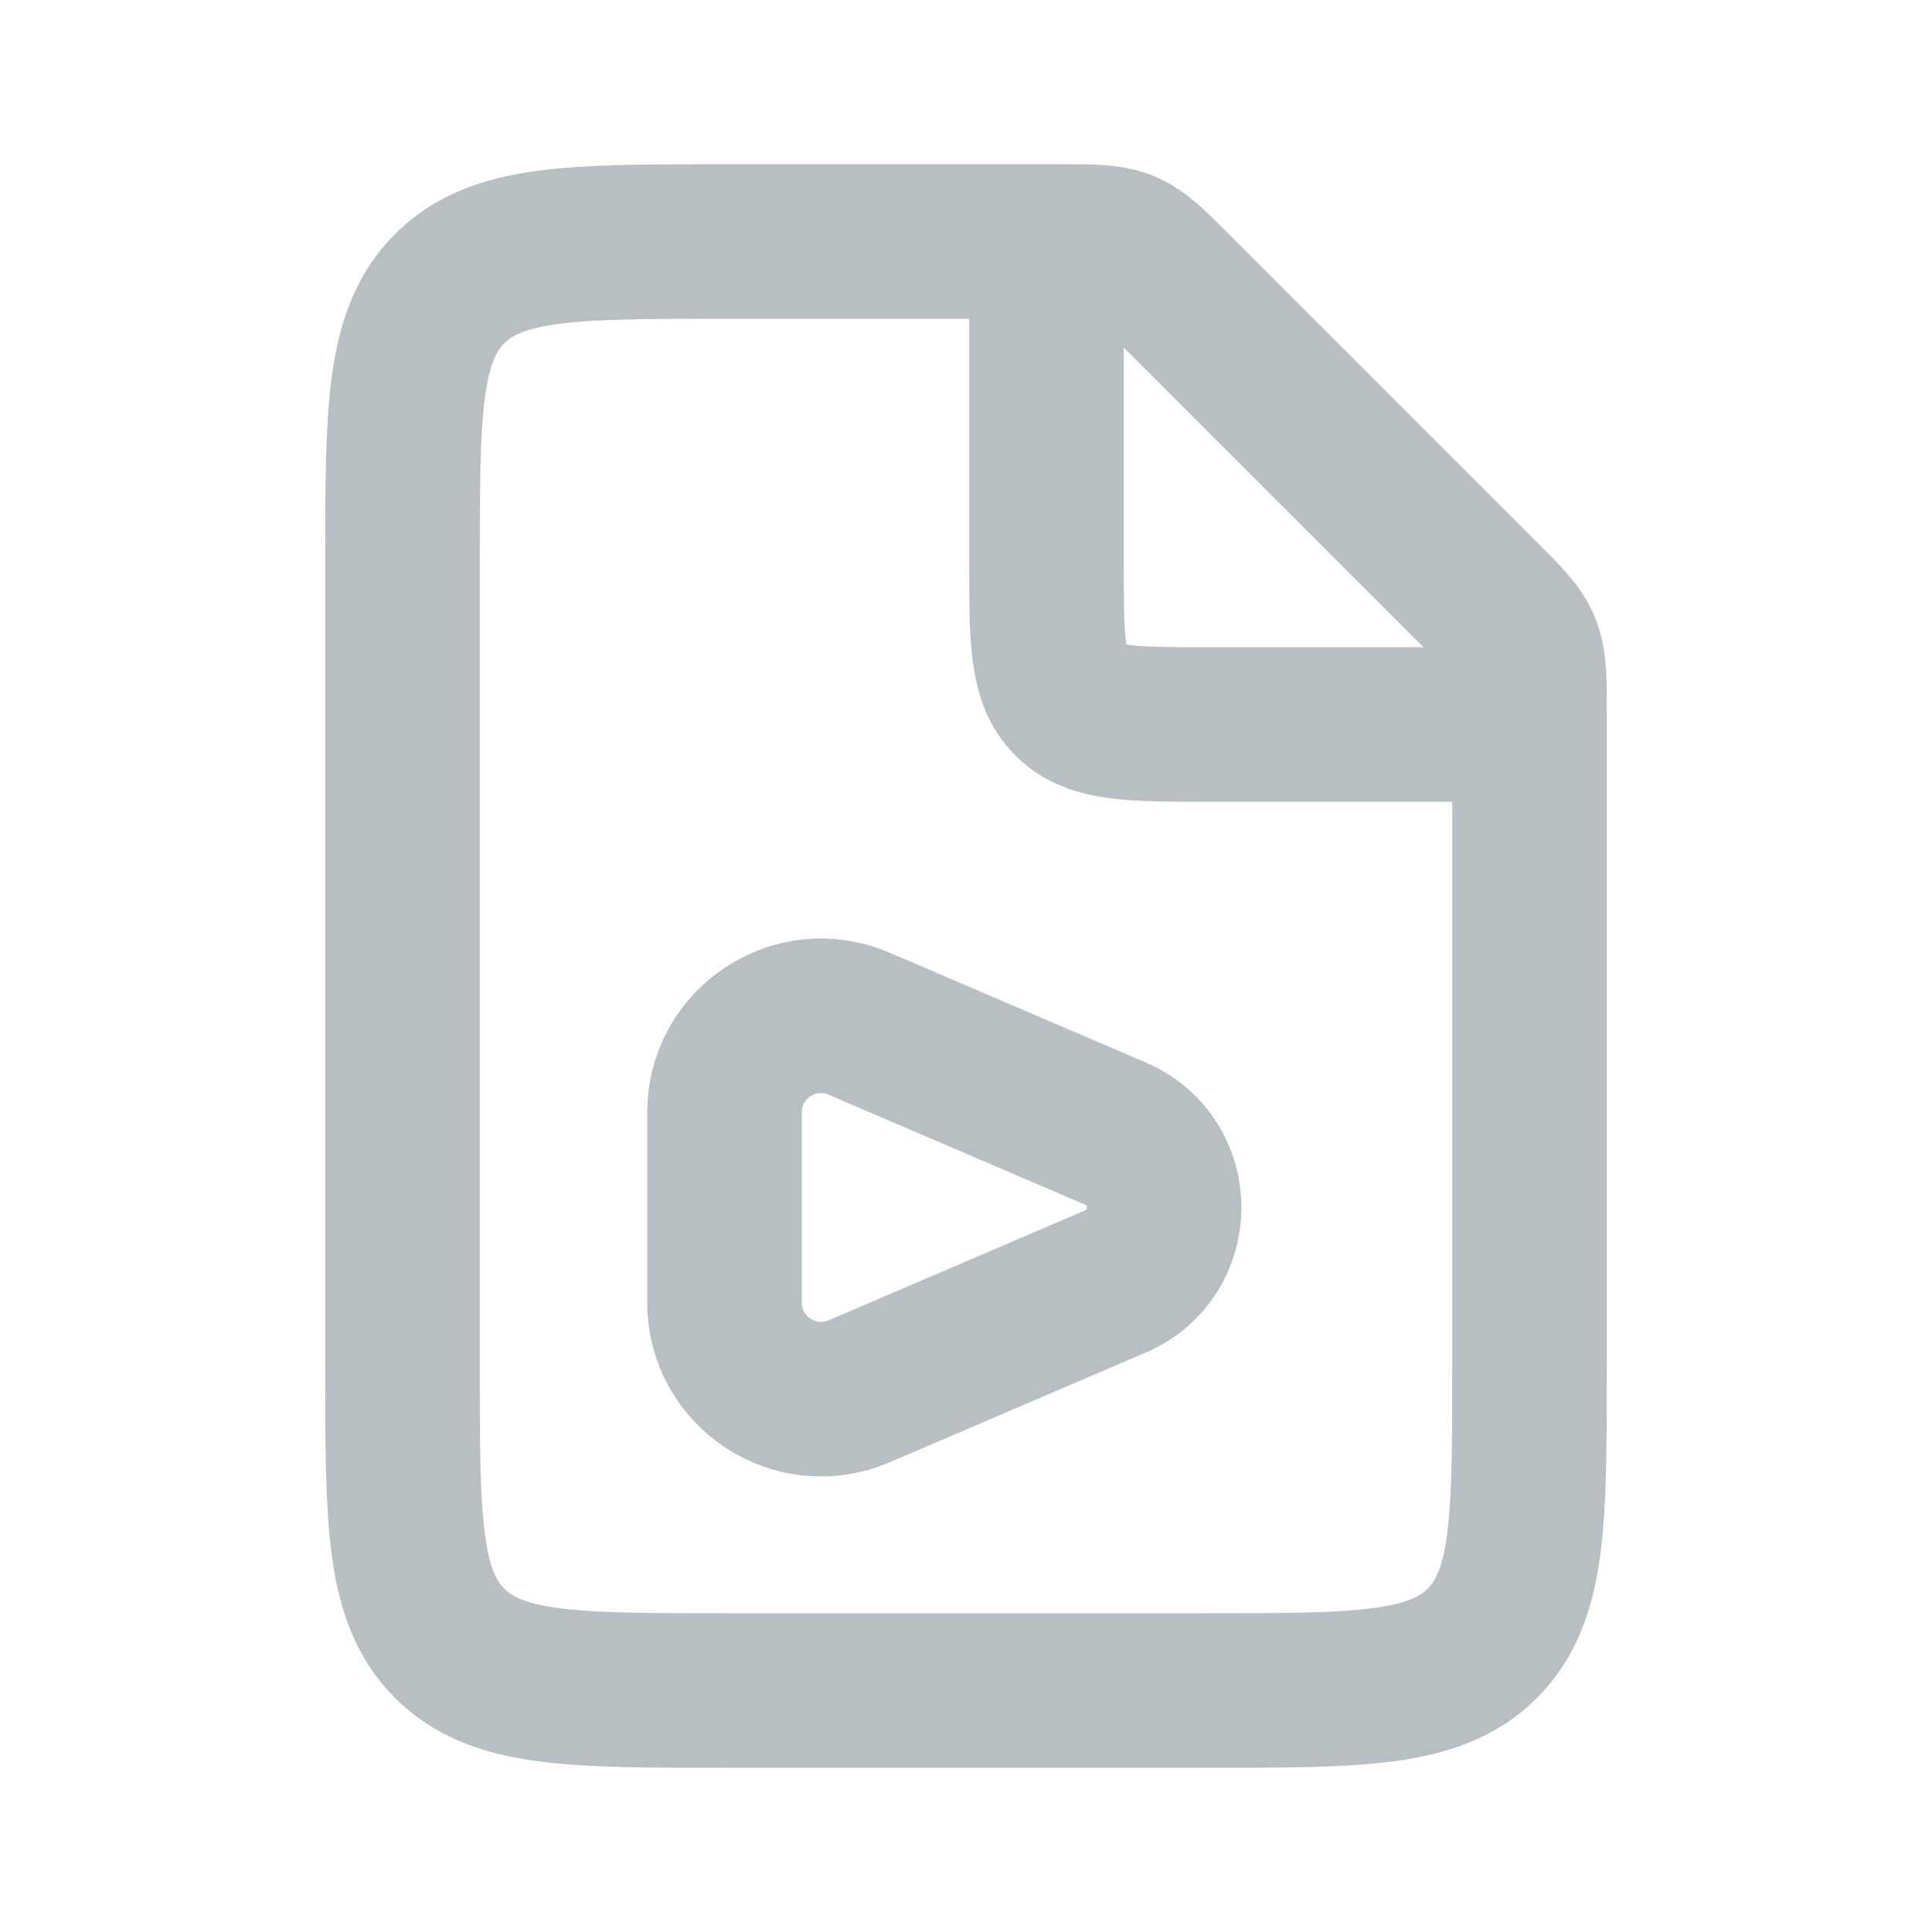
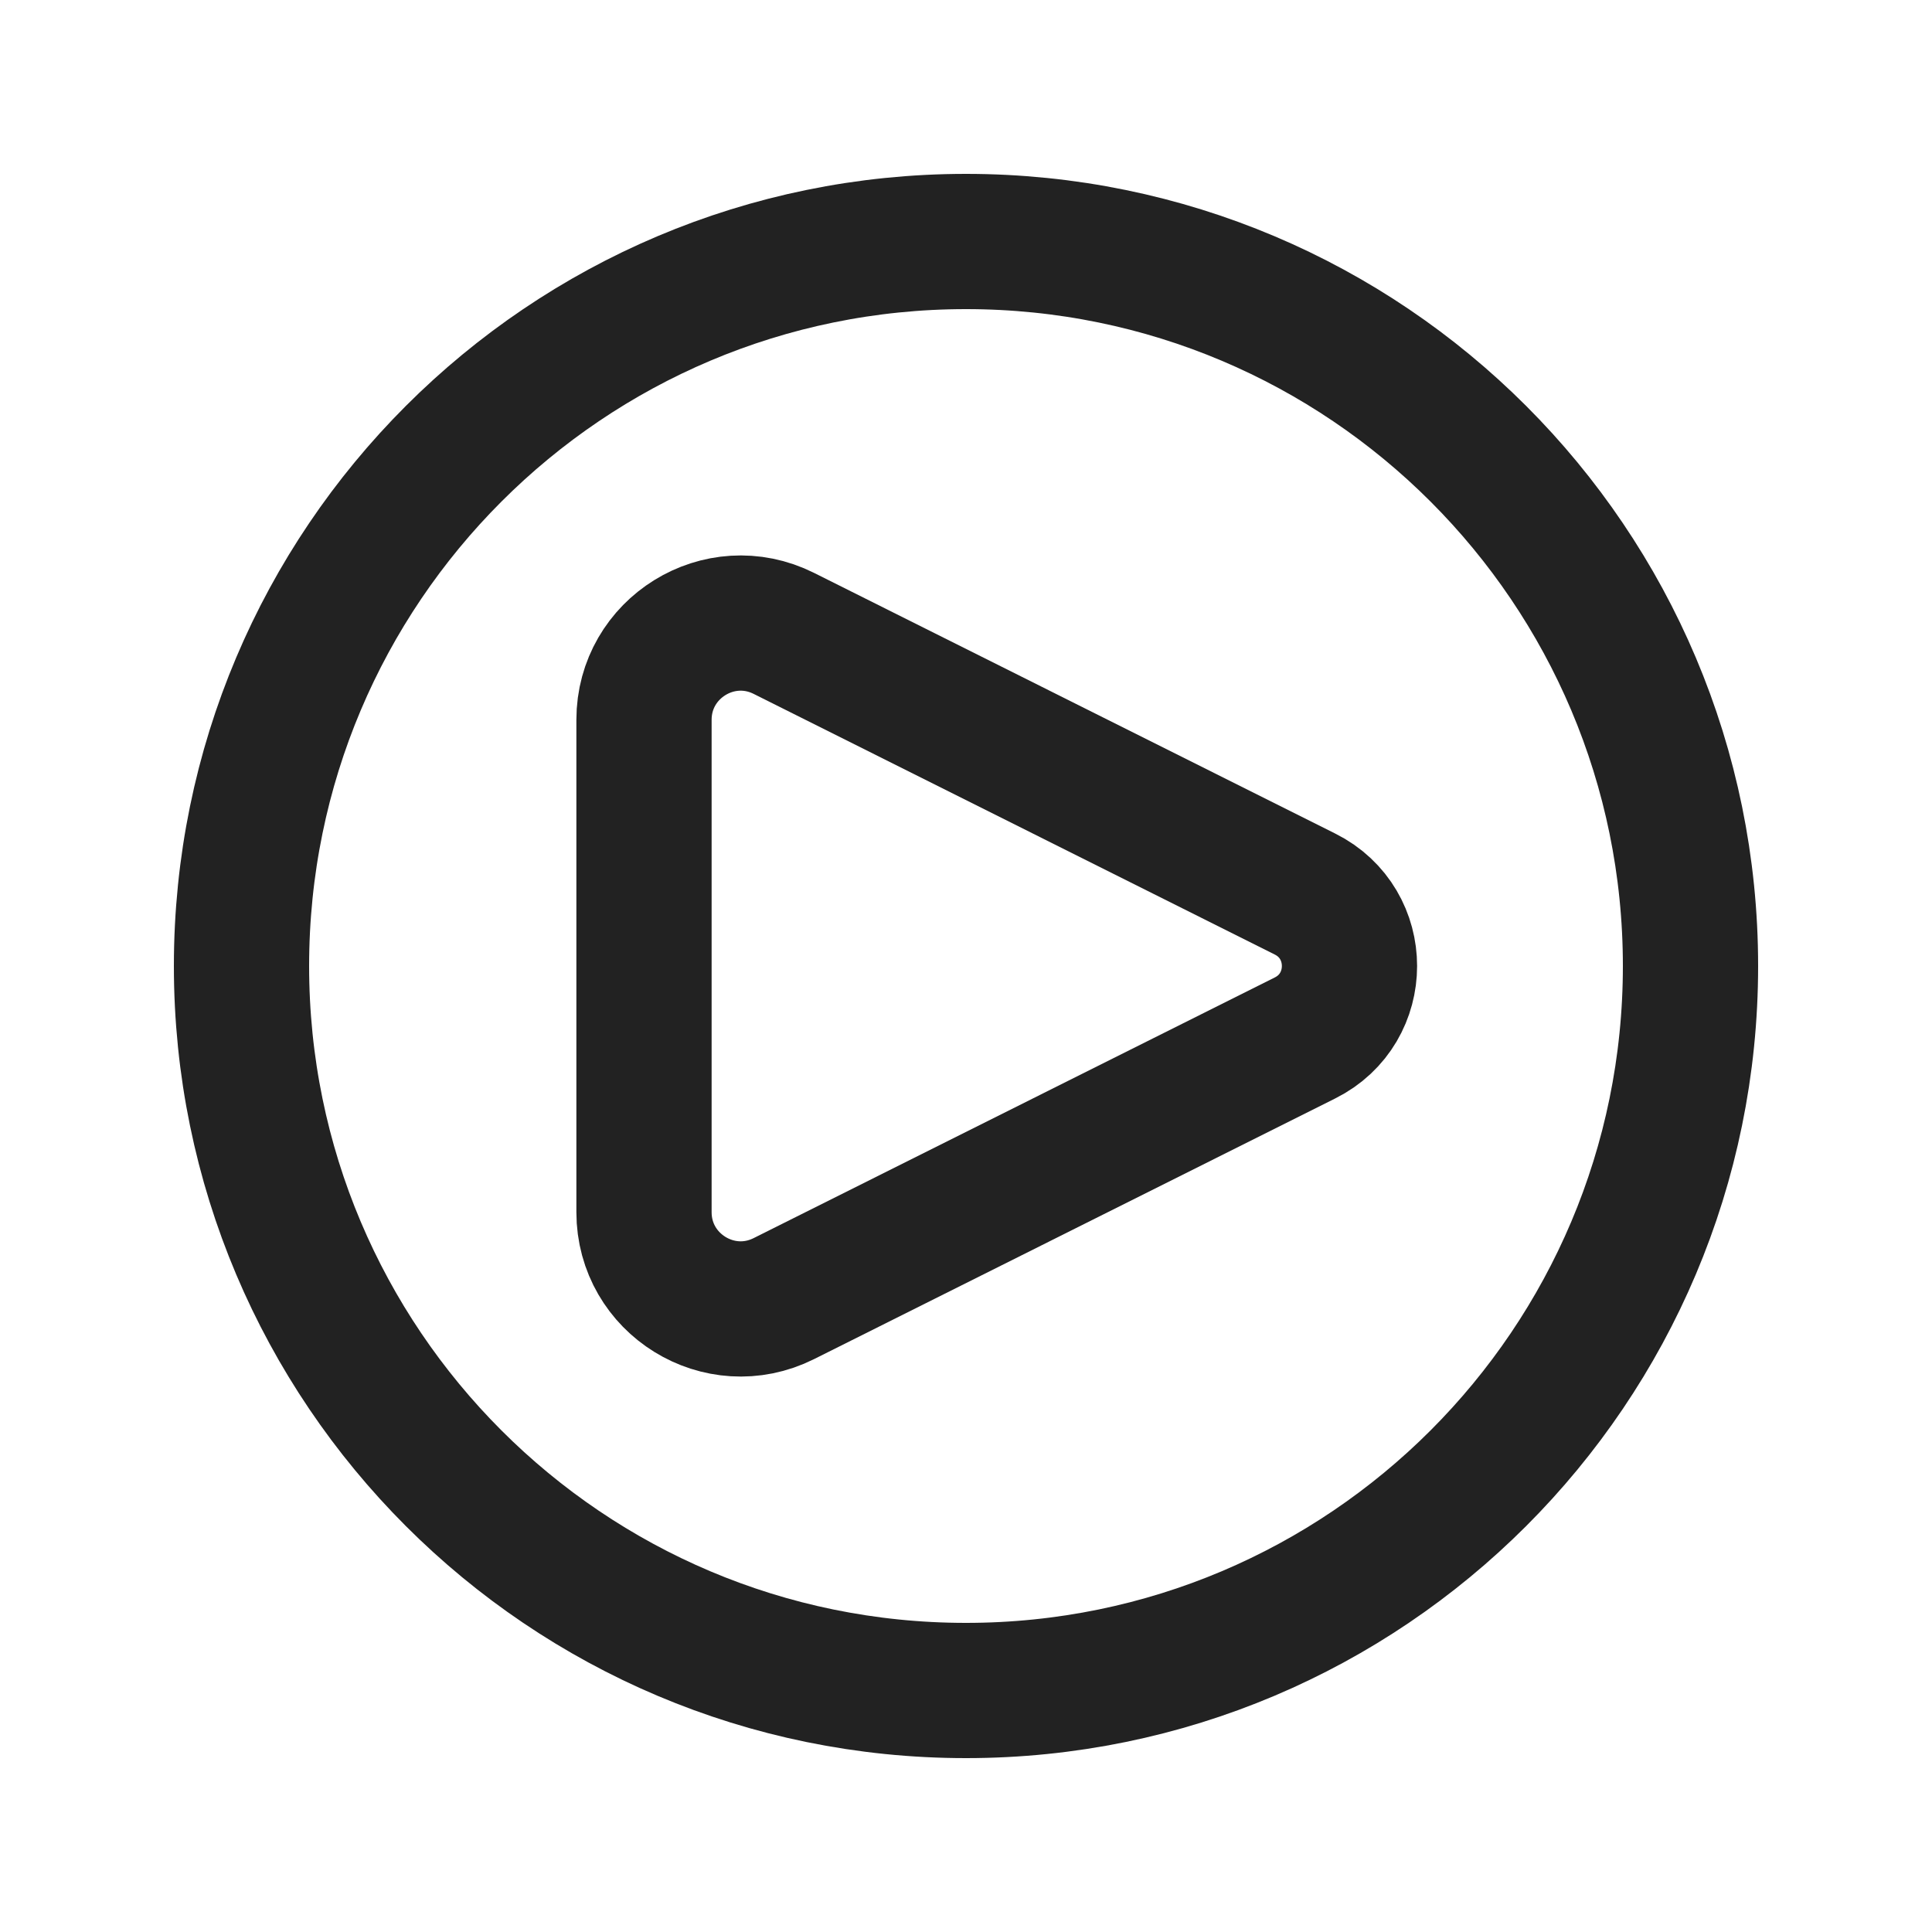
- <svg xmlns="http://www.w3.org/2000/svg" width="800px" height="800px" viewBox="0 0 24 24" fill="none" stroke="#000000" stroke-width="1.92">
+ <svg xmlns="http://www.w3.org/2000/svg" width="800px" height="800px" viewBox="0 0 24 24" fill="none" stroke="#000000" stroke-width="1.68">
  <g id="SVGRepo_bgCarrier" stroke-width="0" />
  <g id="SVGRepo_tracerCarrier" stroke-linecap="round" stroke-linejoin="round" />
  <g id="SVGRepo_iconCarrier">
-     <path d="M13.172 3H9C7.114 3 6.172 3 5.586 3.586C5 4.172 5 5.114 5 7V17C5 18.886 5 19.828 5.586 20.414C6.172 21 7.114 21 9 21H15C16.886 21 17.828 21 18.414 20.414C19 19.828 19 18.886 19 17V8.828C19 8.42 19 8.215 18.924 8.032C18.848 7.848 18.703 7.703 18.414 7.414L14.586 3.586C14.297 3.297 14.152 3.152 13.969 3.076C13.785 3 13.58 3 13.172 3Z" stroke="#b8bfc3" />
-     <path d="M13.855 14.081L10.673 12.717C9.881 12.377 9 12.958 9 13.82V16.18C9 17.042 9.881 17.622 10.673 17.283L13.855 15.919C14.663 15.573 14.663 14.427 13.855 14.081Z" stroke="#b8bfc3" stroke-linecap="round" stroke-linejoin="round" />
-     <path d="M13 3V7C13 7.943 13 8.414 13.293 8.707C13.586 9 14.057 9 15 9H19" stroke="#b8bfc3" />
+     <path d="M16.211 11.106L9.737 7.868C8.939 7.469 8 8.05 8 8.942V15.058C8 15.95 8.939 16.531 9.737 16.132L16.211 12.894C16.948 12.526 16.948 11.474 16.211 11.106Z" stroke="#222222" stroke-linecap="round" stroke-linejoin="round" />
+     <circle cx="12" cy="12" r="9" stroke="#222222" />
  </g>
</svg>
